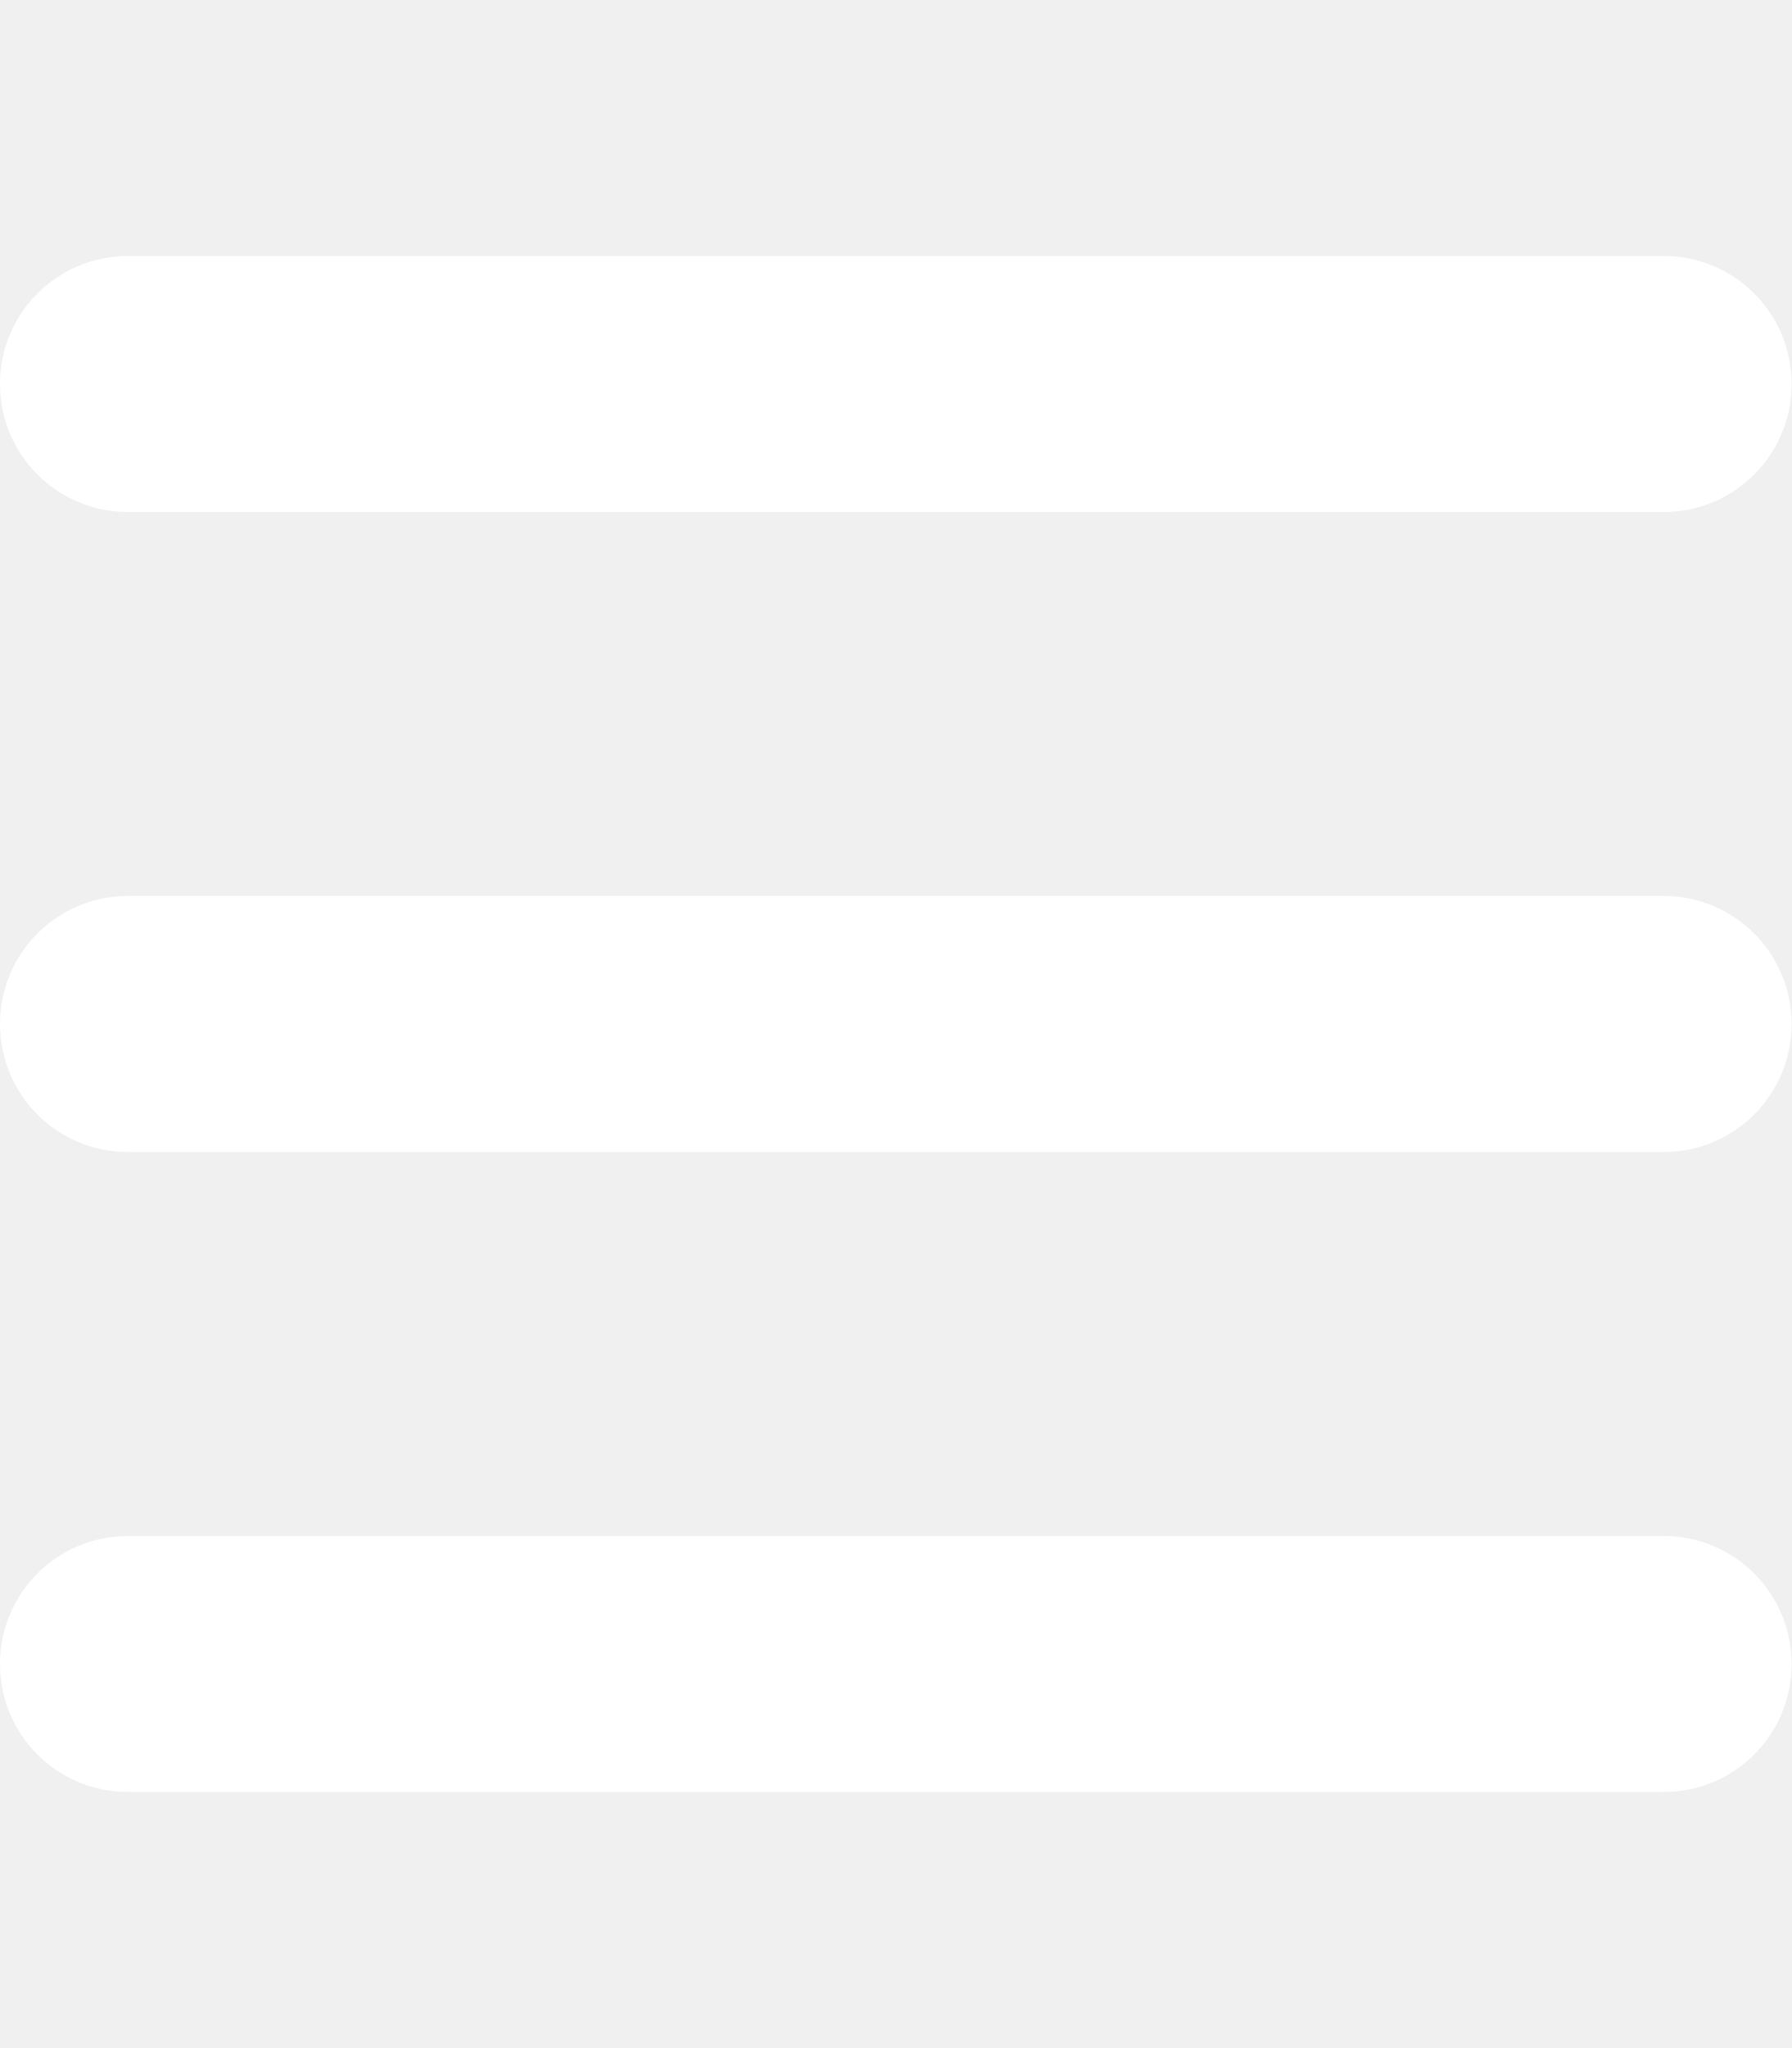
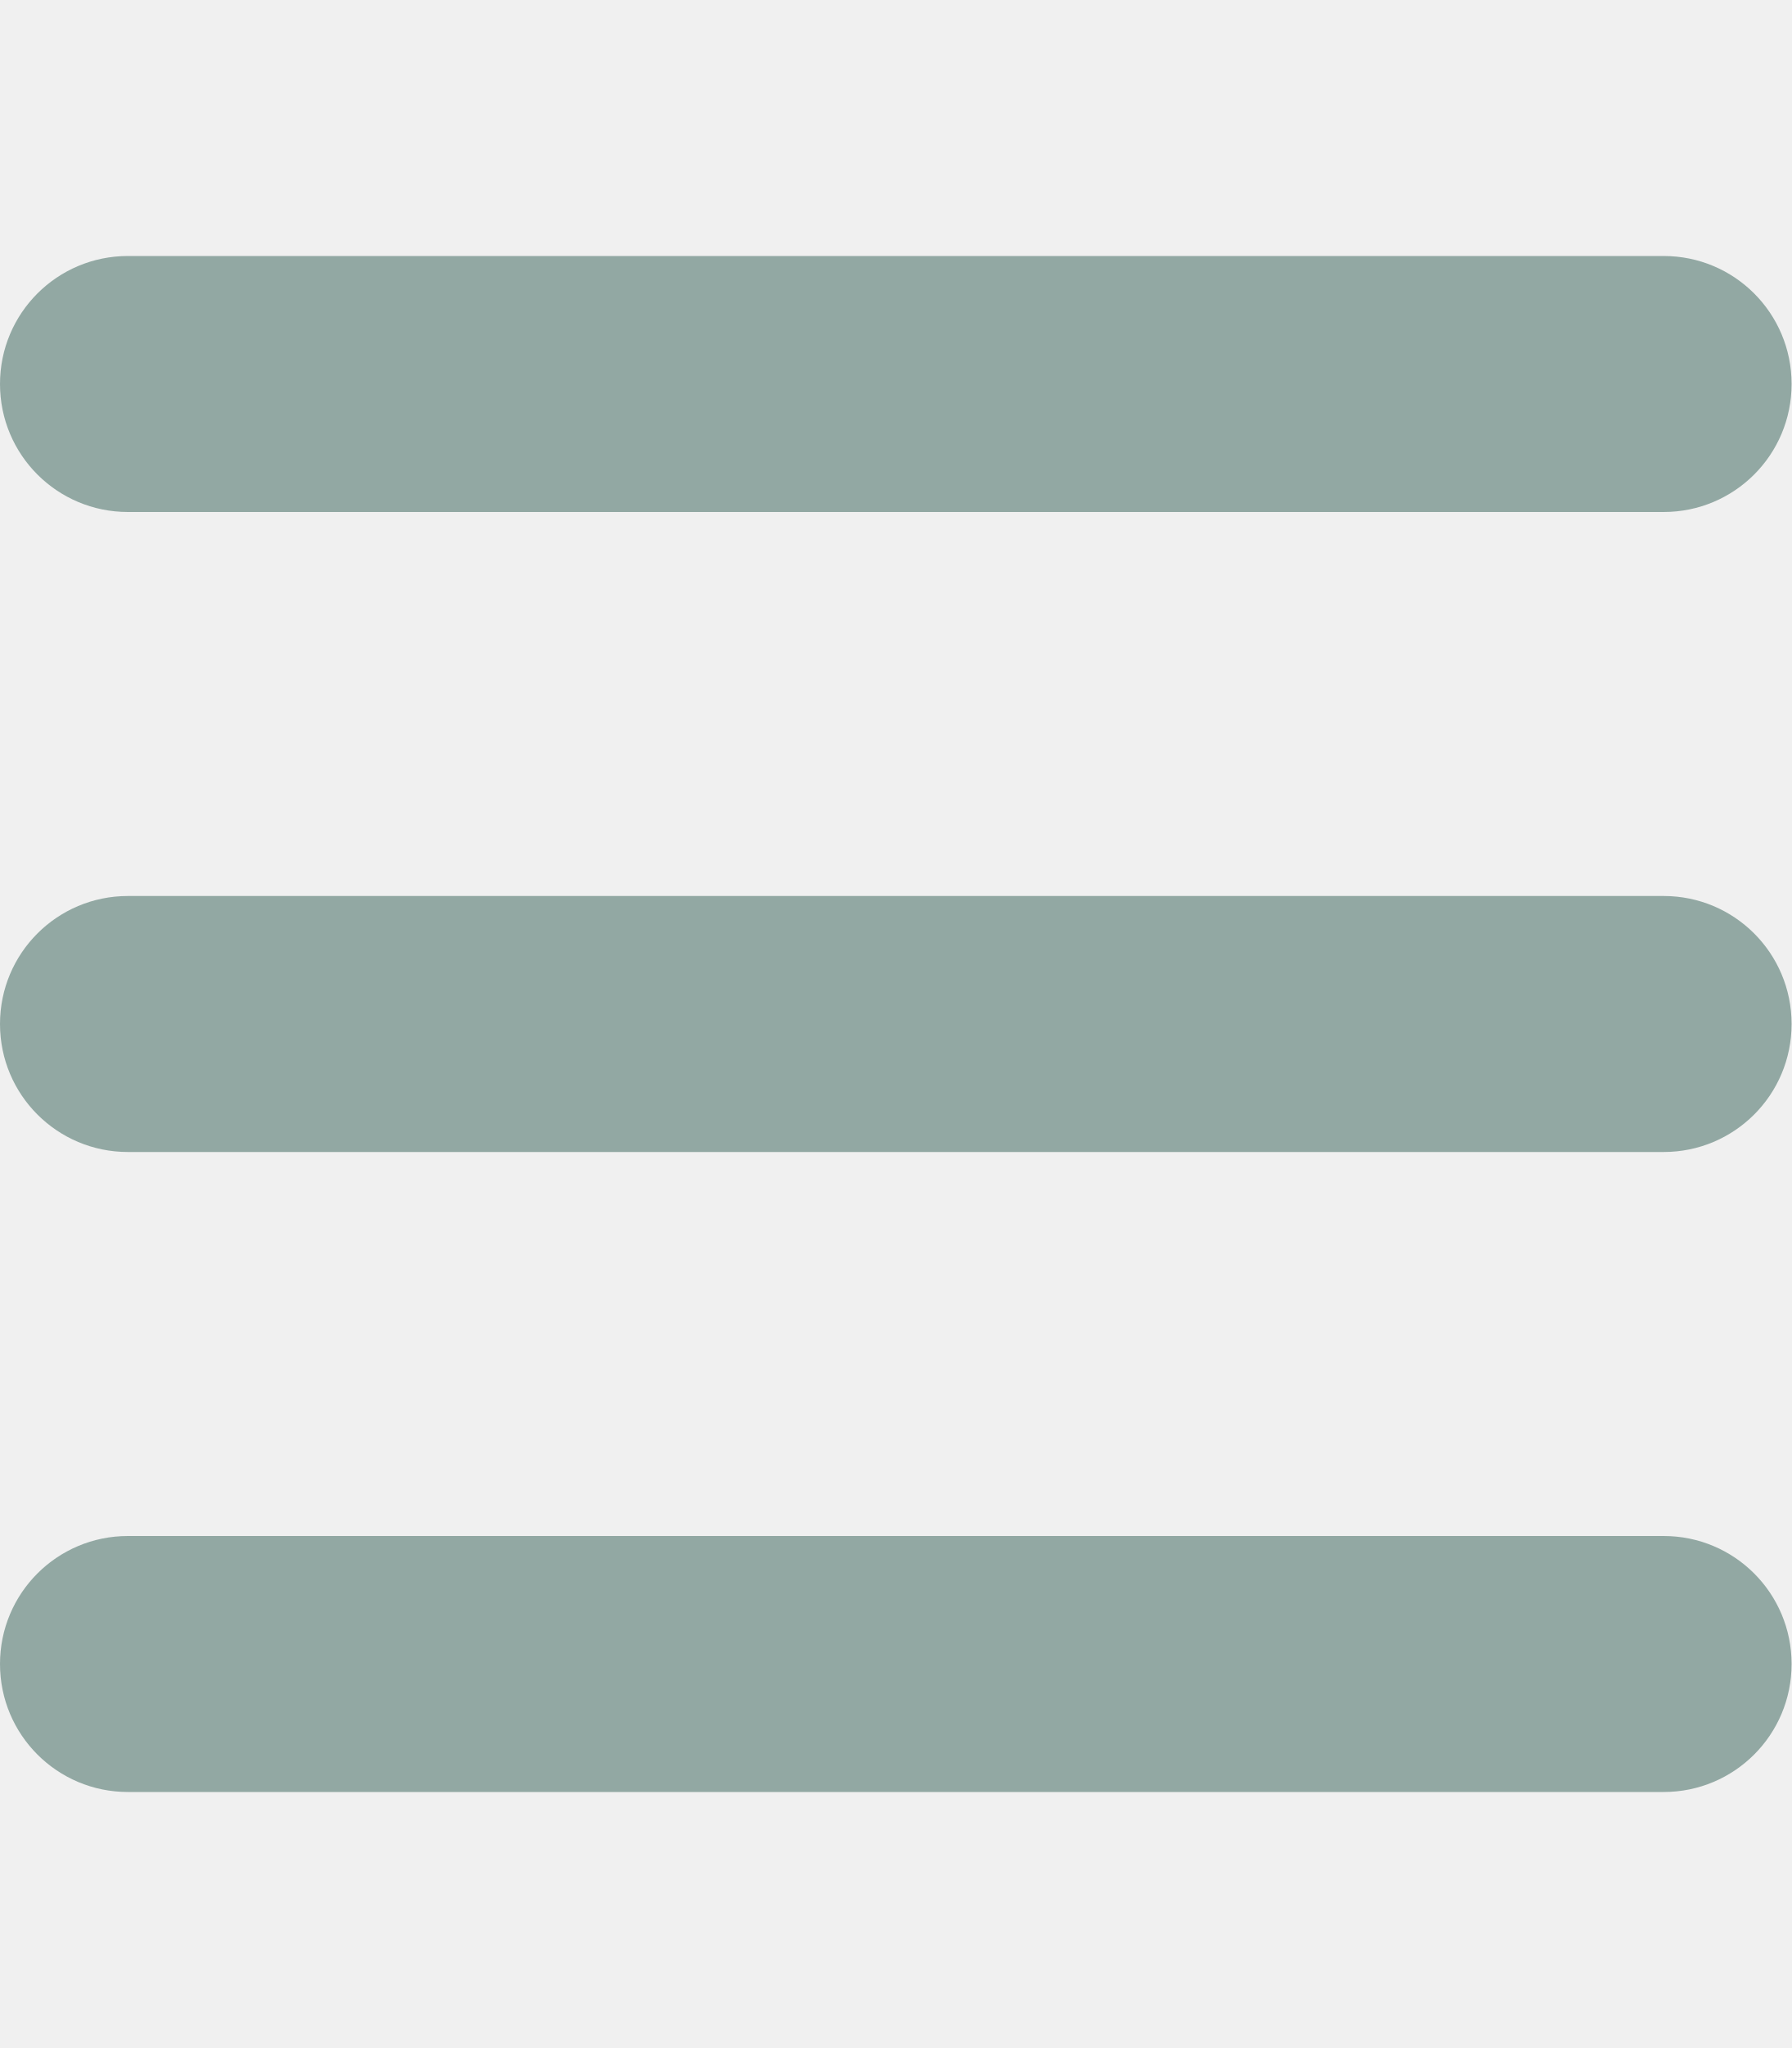
<svg xmlns="http://www.w3.org/2000/svg" viewBox="0 0 448 512">
-   <path fill="white" d="M0 96C0 78.3 14.3 64 32 64H416c17.7 0 32 14.3 32 32s-14.3 32-32 32H32C14.3 128 0 113.7 0 96zM0 256c0-17.7 14.3-32 32-32H416c17.7 0 32 14.3 32 32s-14.3 32-32 32H32c-17.7 0-32-14.3-32-32zM448 416c0 17.7-14.3 32-32 32H32c-17.7 0-32-14.3-32-32s14.3-32 32-32H416c17.7 0 32 14.3 32 32z" />
+   <path fill="#92a8a3" d="M0 96C0 78.3 14.3 64 32 64l384 0c17.7 0 32 14.3 32 32s-14.3 32-32 32L32 128C14.3 128 0 113.7 0 96zM0 256c0-17.7 14.3-32 32-32l384 0c17.7 0 32 14.3 32 32s-14.3 32-32 32L32 288c-17.7 0-32-14.3-32-32zM448 416c0 17.7-14.3 32-32 32L32 448c-17.7 0-32-14.3-32-32s14.3-32 32-32l384 0c17.7 0 32 14.3 32 32z" />
</svg>
